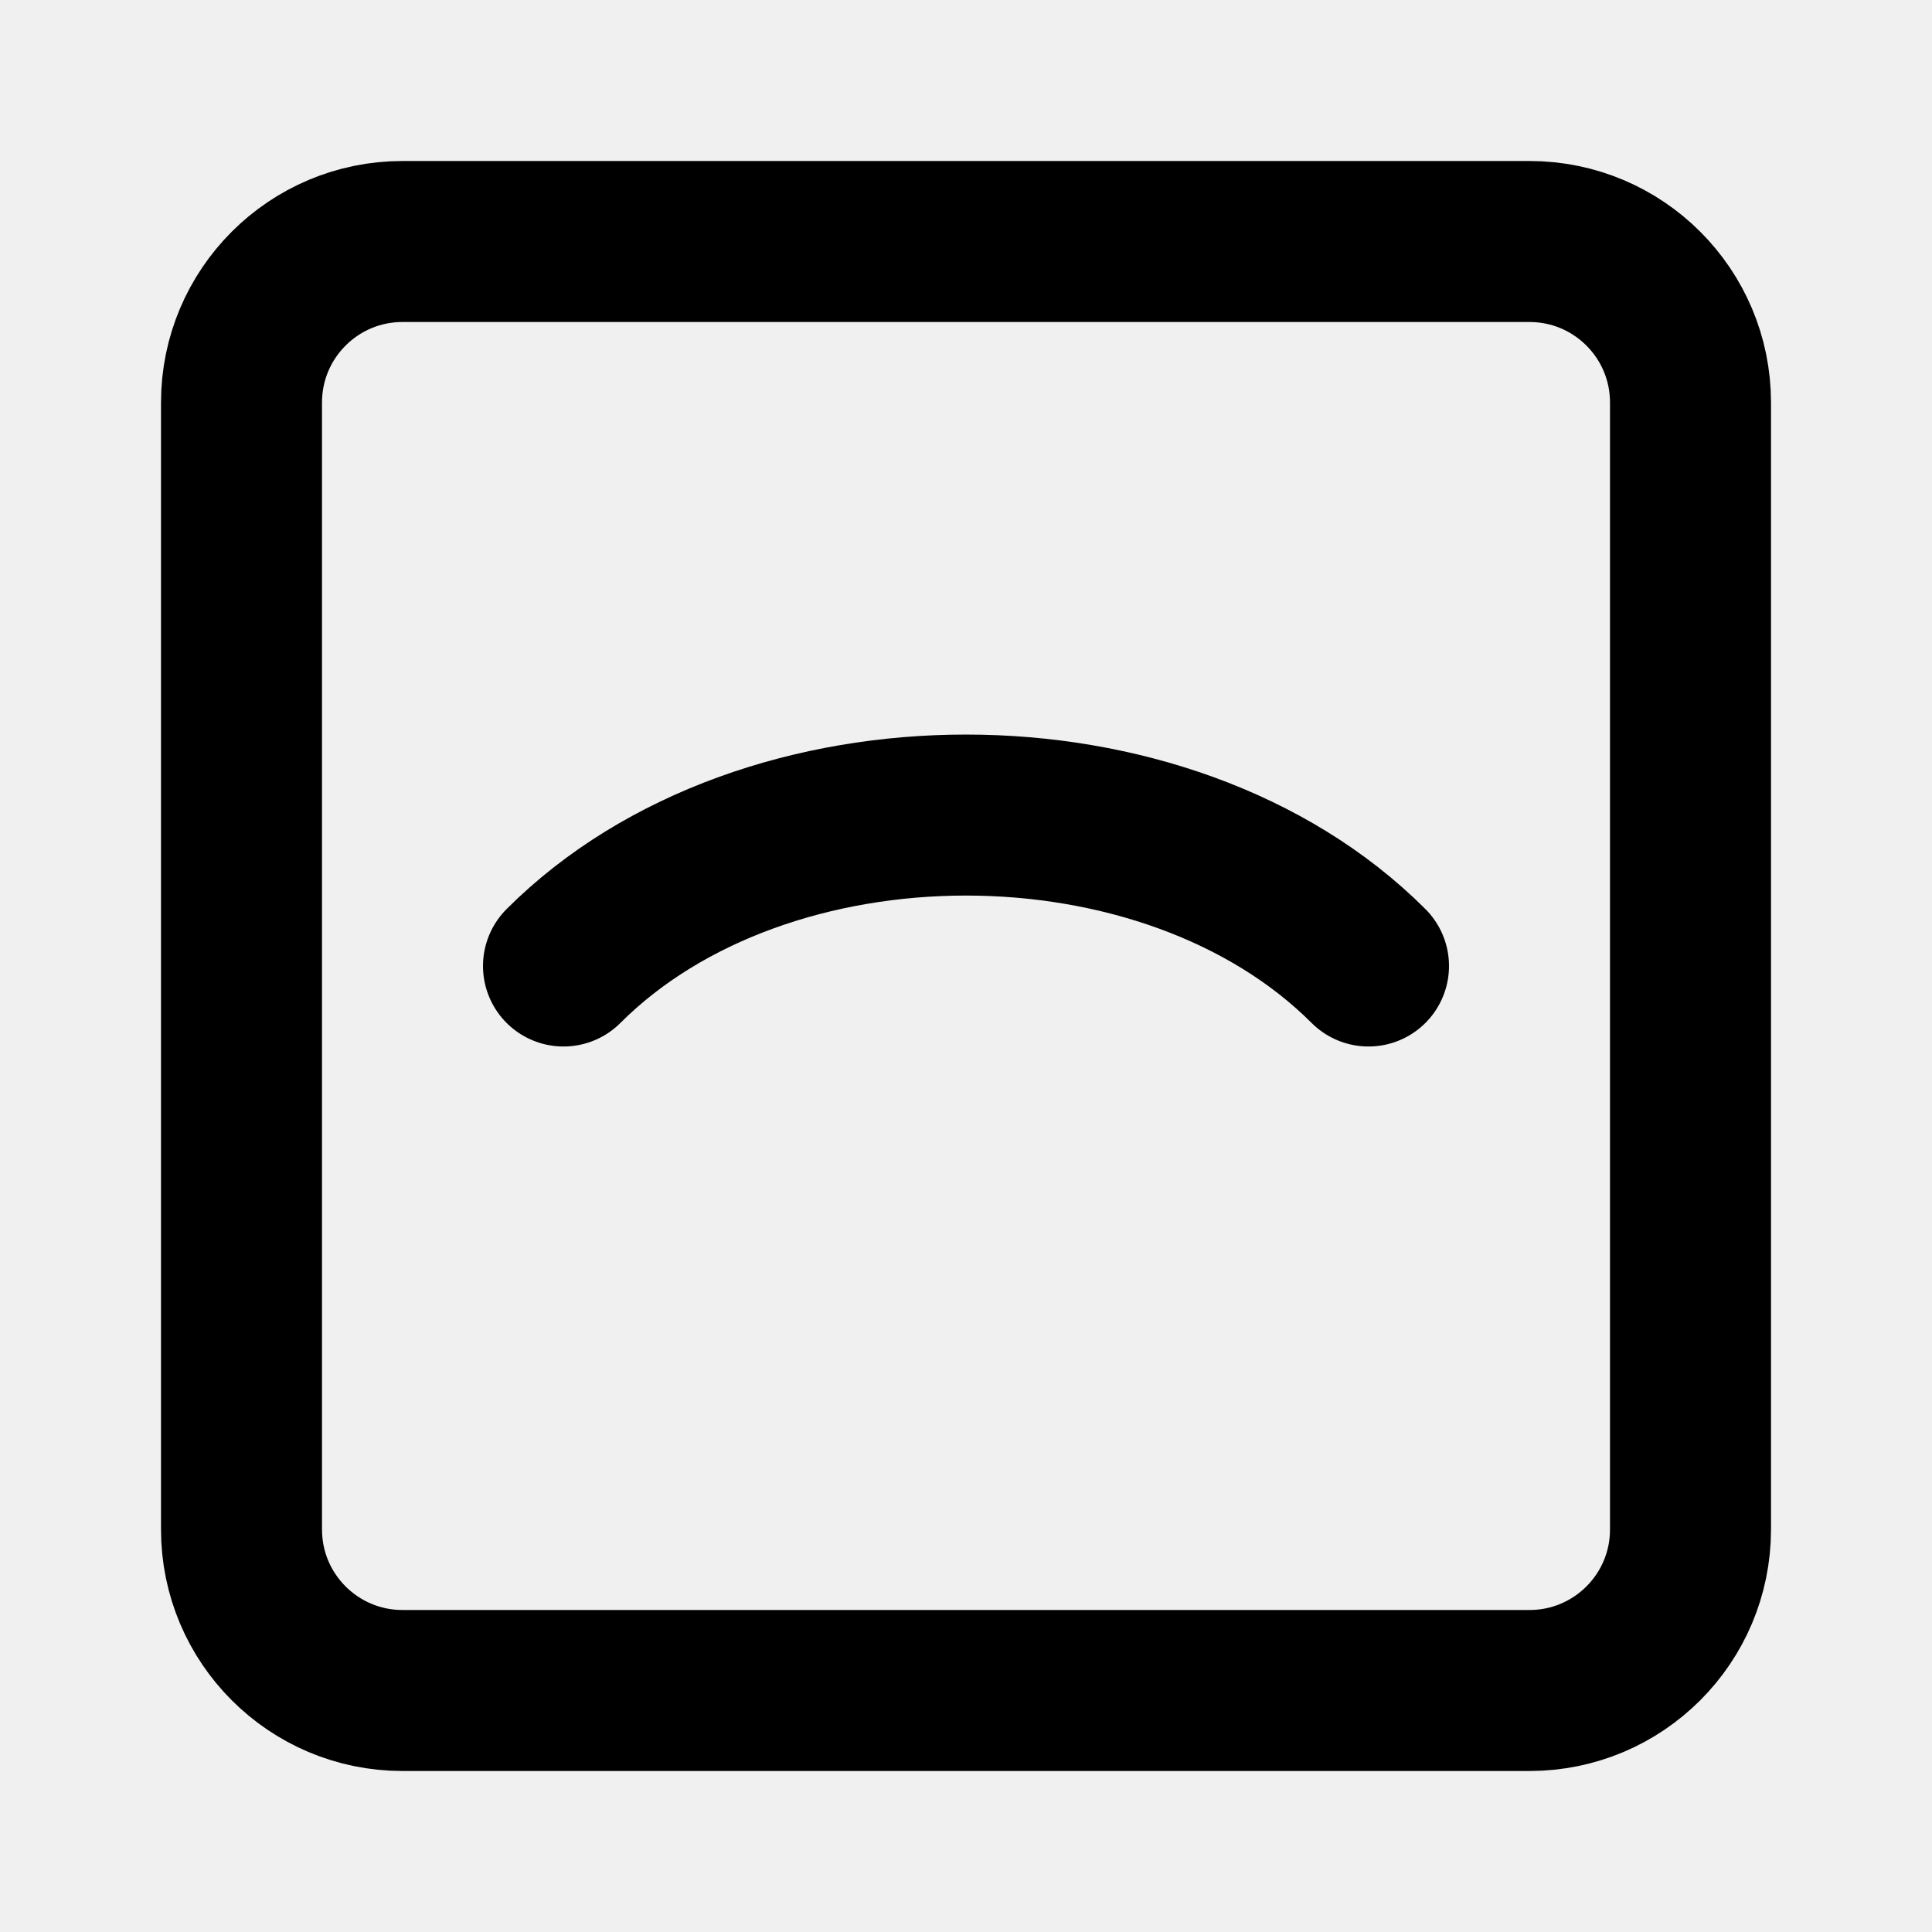
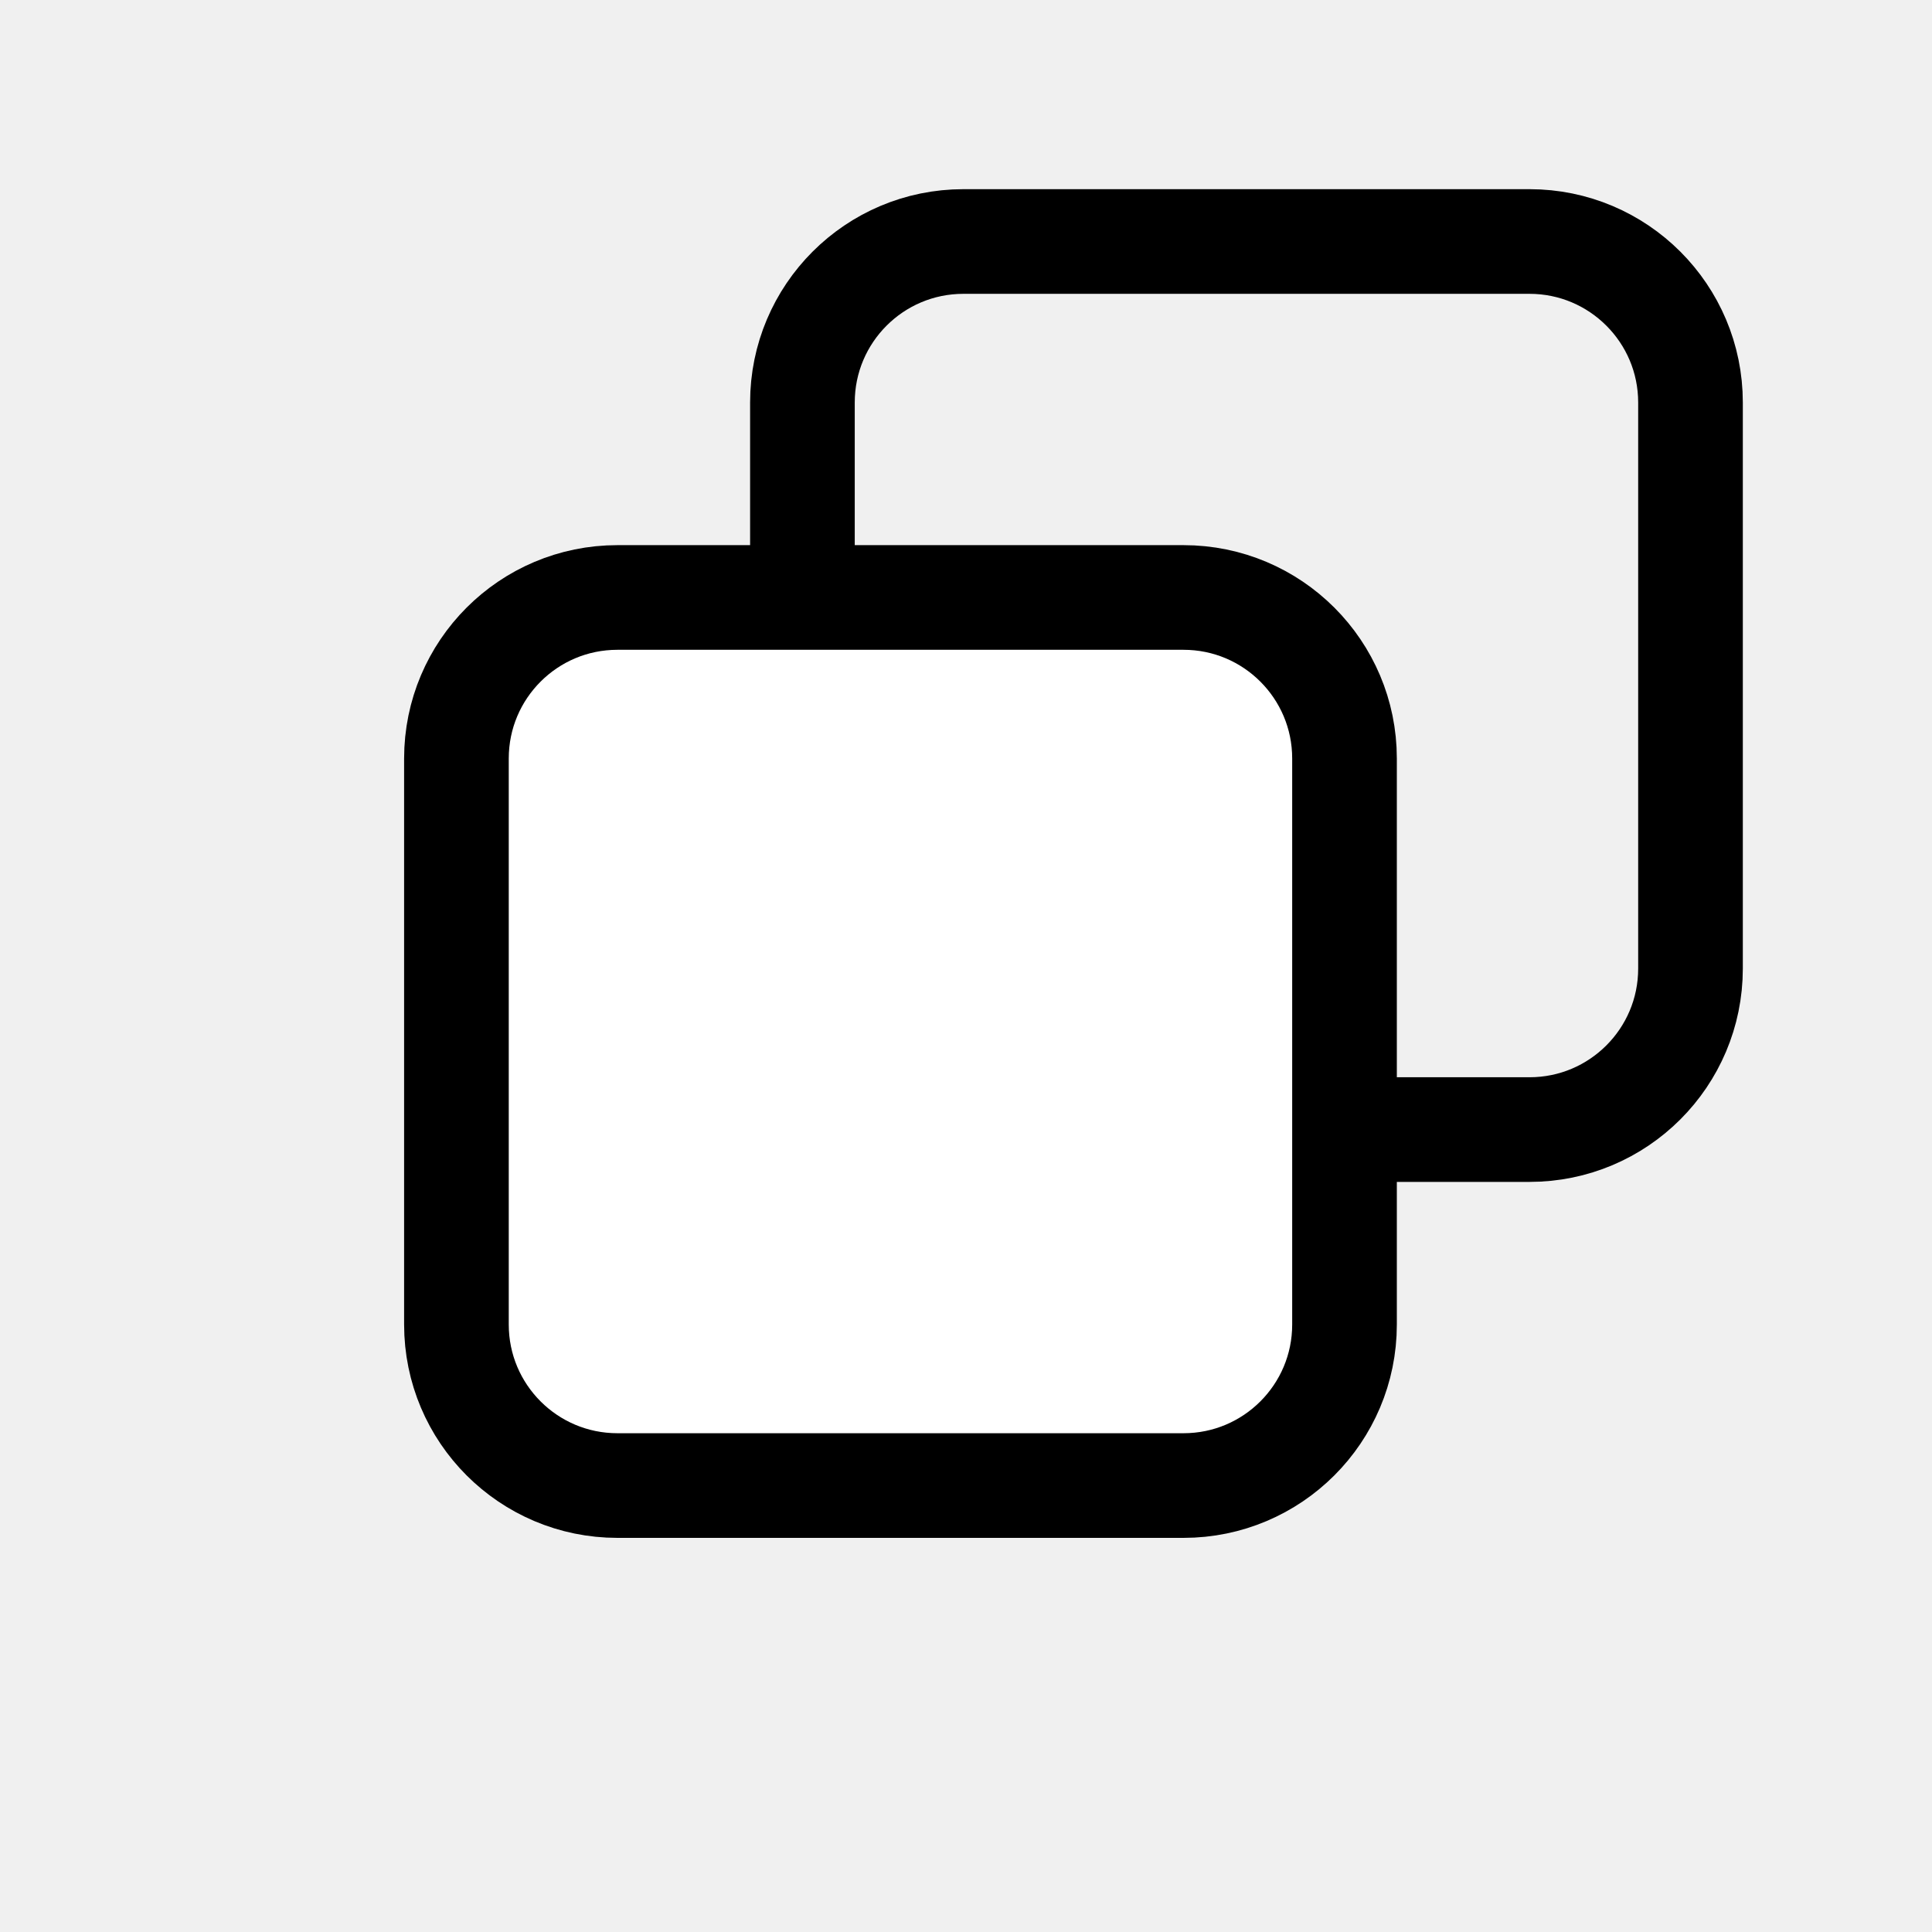
- <svg xmlns="http://www.w3.org/2000/svg" viewBox="0 0 24 24" fill="none" stroke="currentColor" stroke-width="2" stroke-linecap="round" stroke-linejoin="round">
-   <rect x="3" y="3" width="18" height="18" rx="2" />
-   <path d="M7 12c2.5-2.5 7.5-2.5 10 0" />
+ <svg xmlns="http://www.w3.org/2000/svg" viewBox="0 0 24 24" fill="none" stroke="currentColor" stroke-width="2" stroke-linecap="round" stroke-linejoin="round" version="1.1" id="svg1">
+   <defs id="defs1" />
+   <rect x="9.968" y="3" width="11.032" height="11.032" rx="2" id="rect1" style="stroke-width:1.3;stroke-dasharray:none;stroke-miterlimit:4;paint-order:normal;stroke-linejoin:miter" ry="2" />
+   <rect x="5.67" y="7.422" width="11.032" height="11.032" rx="2" id="rect1-2" style="fill:#ffffff;fill-opacity:1;stroke-width:1.3;stroke-linejoin:miter;stroke-miterlimit:4;stroke-dasharray:none;paint-order:normal" ry="2" />
</svg>
